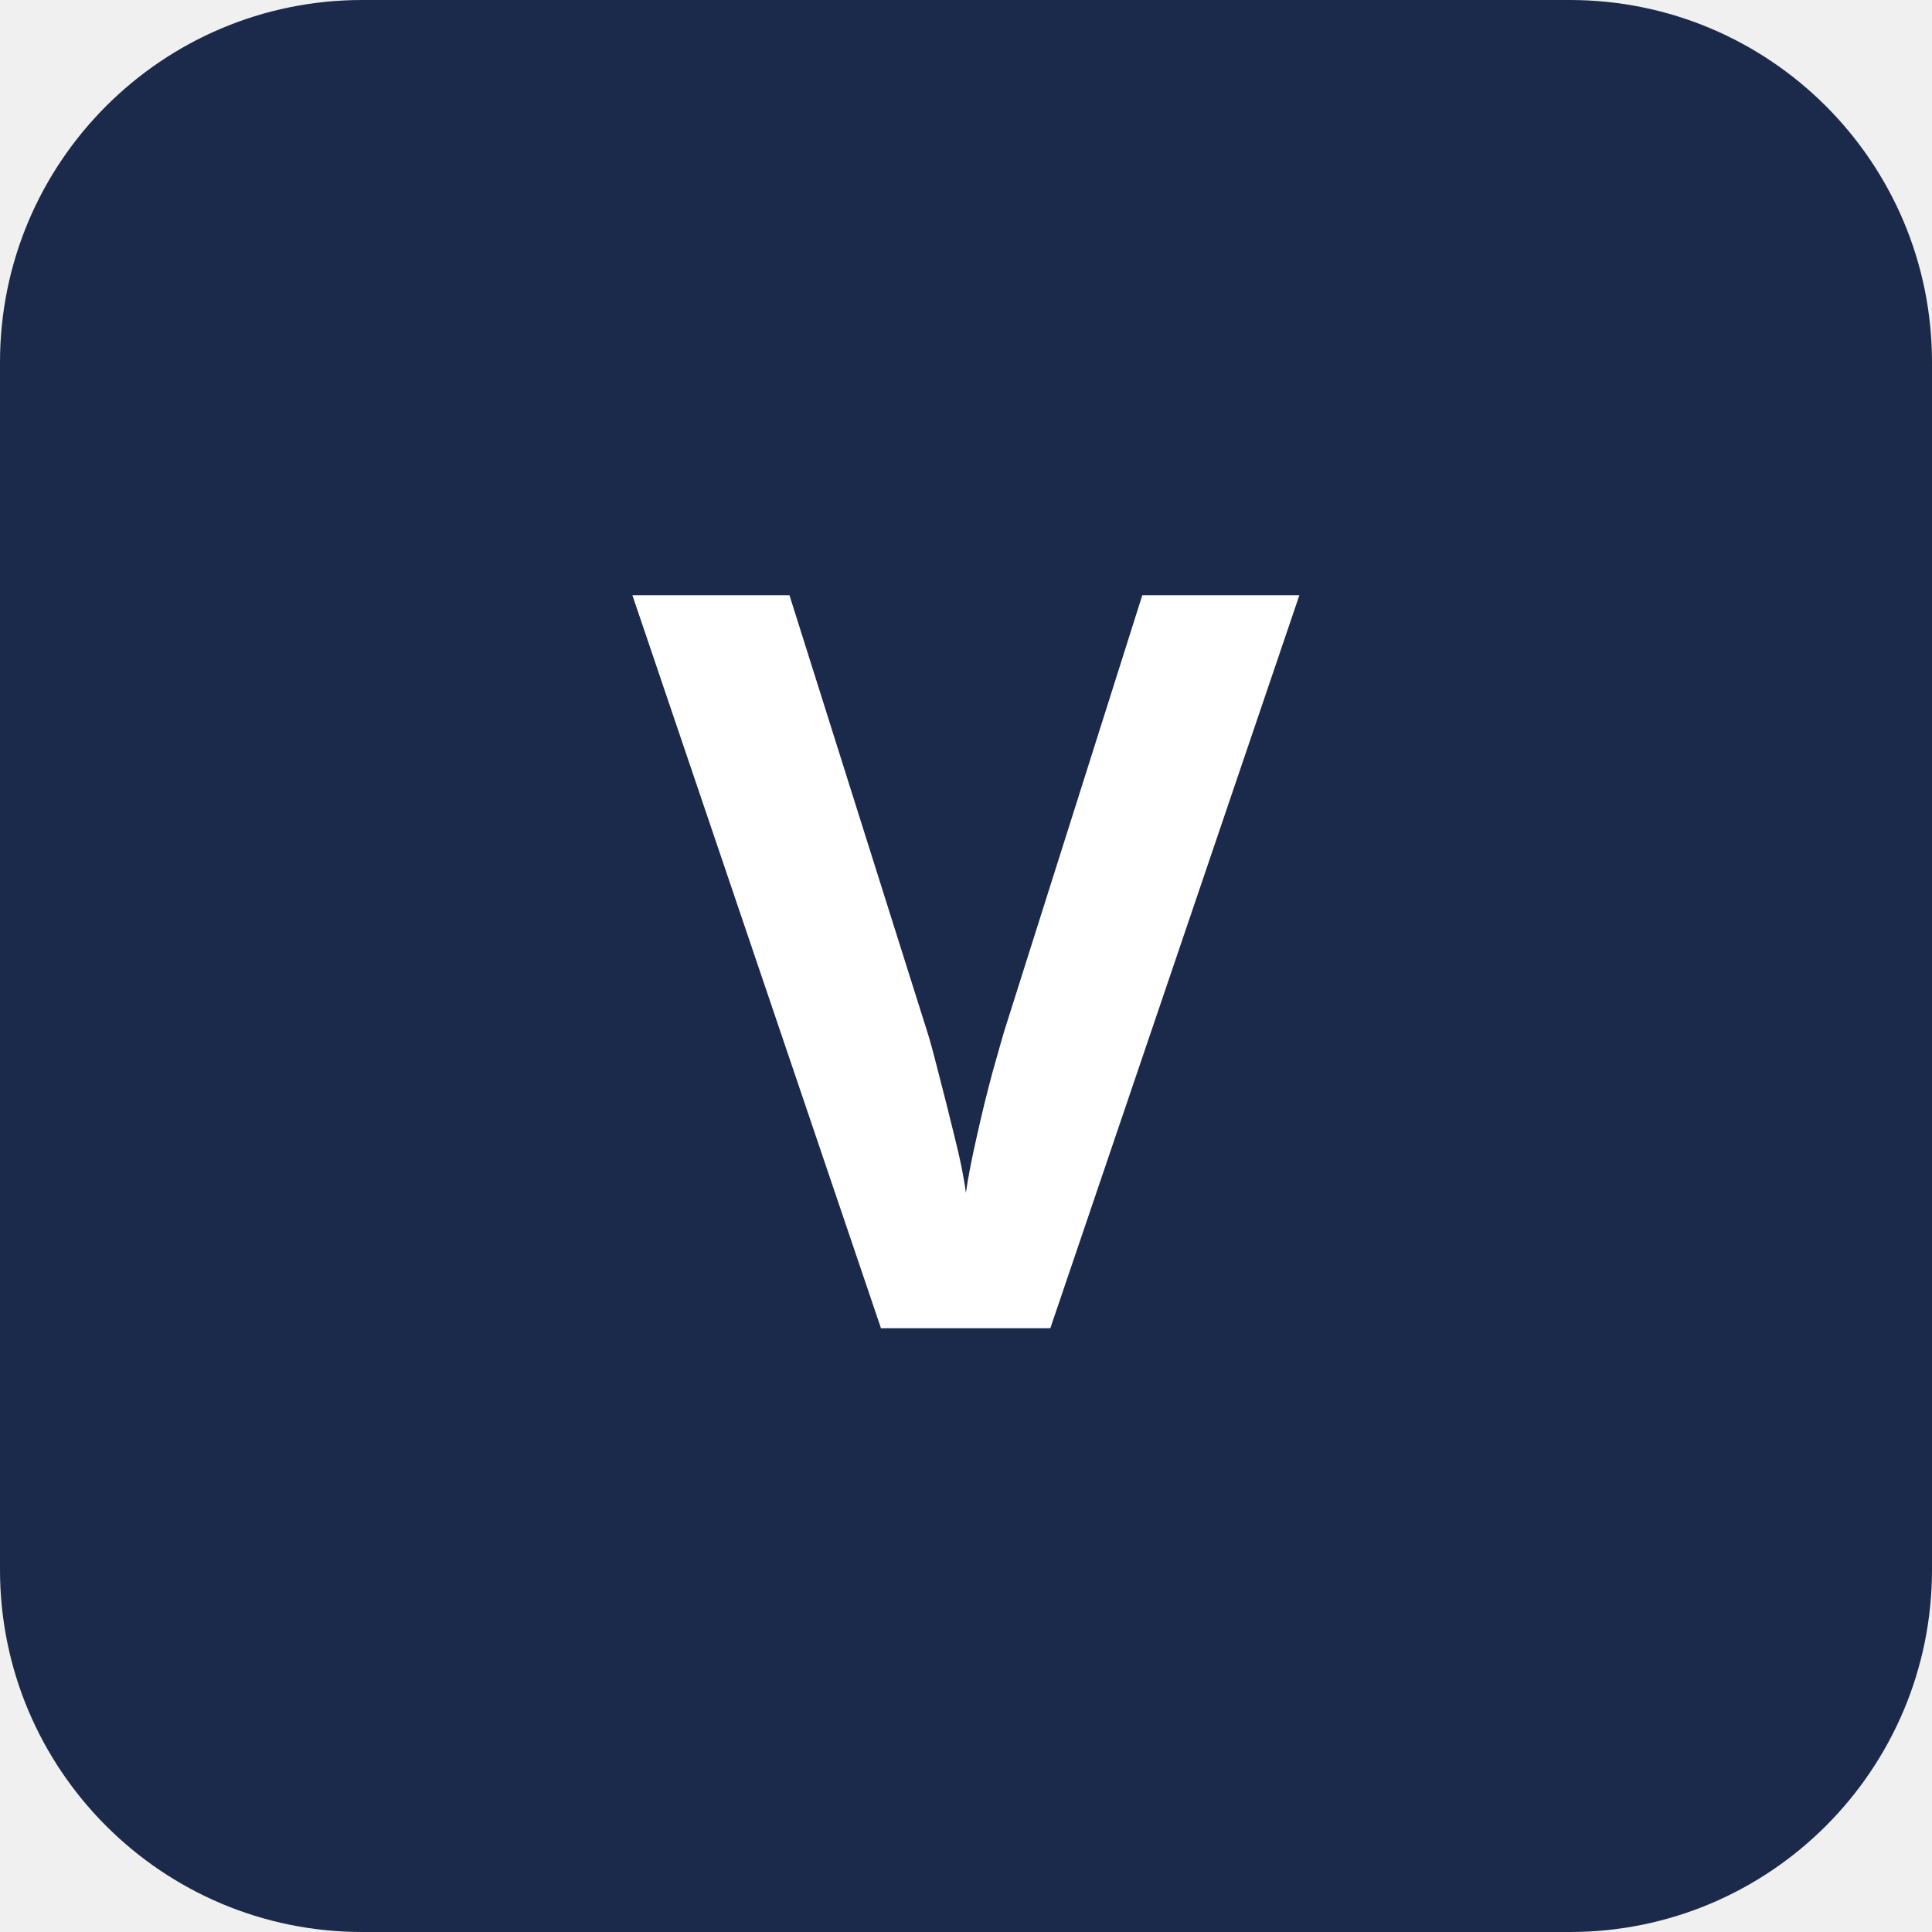
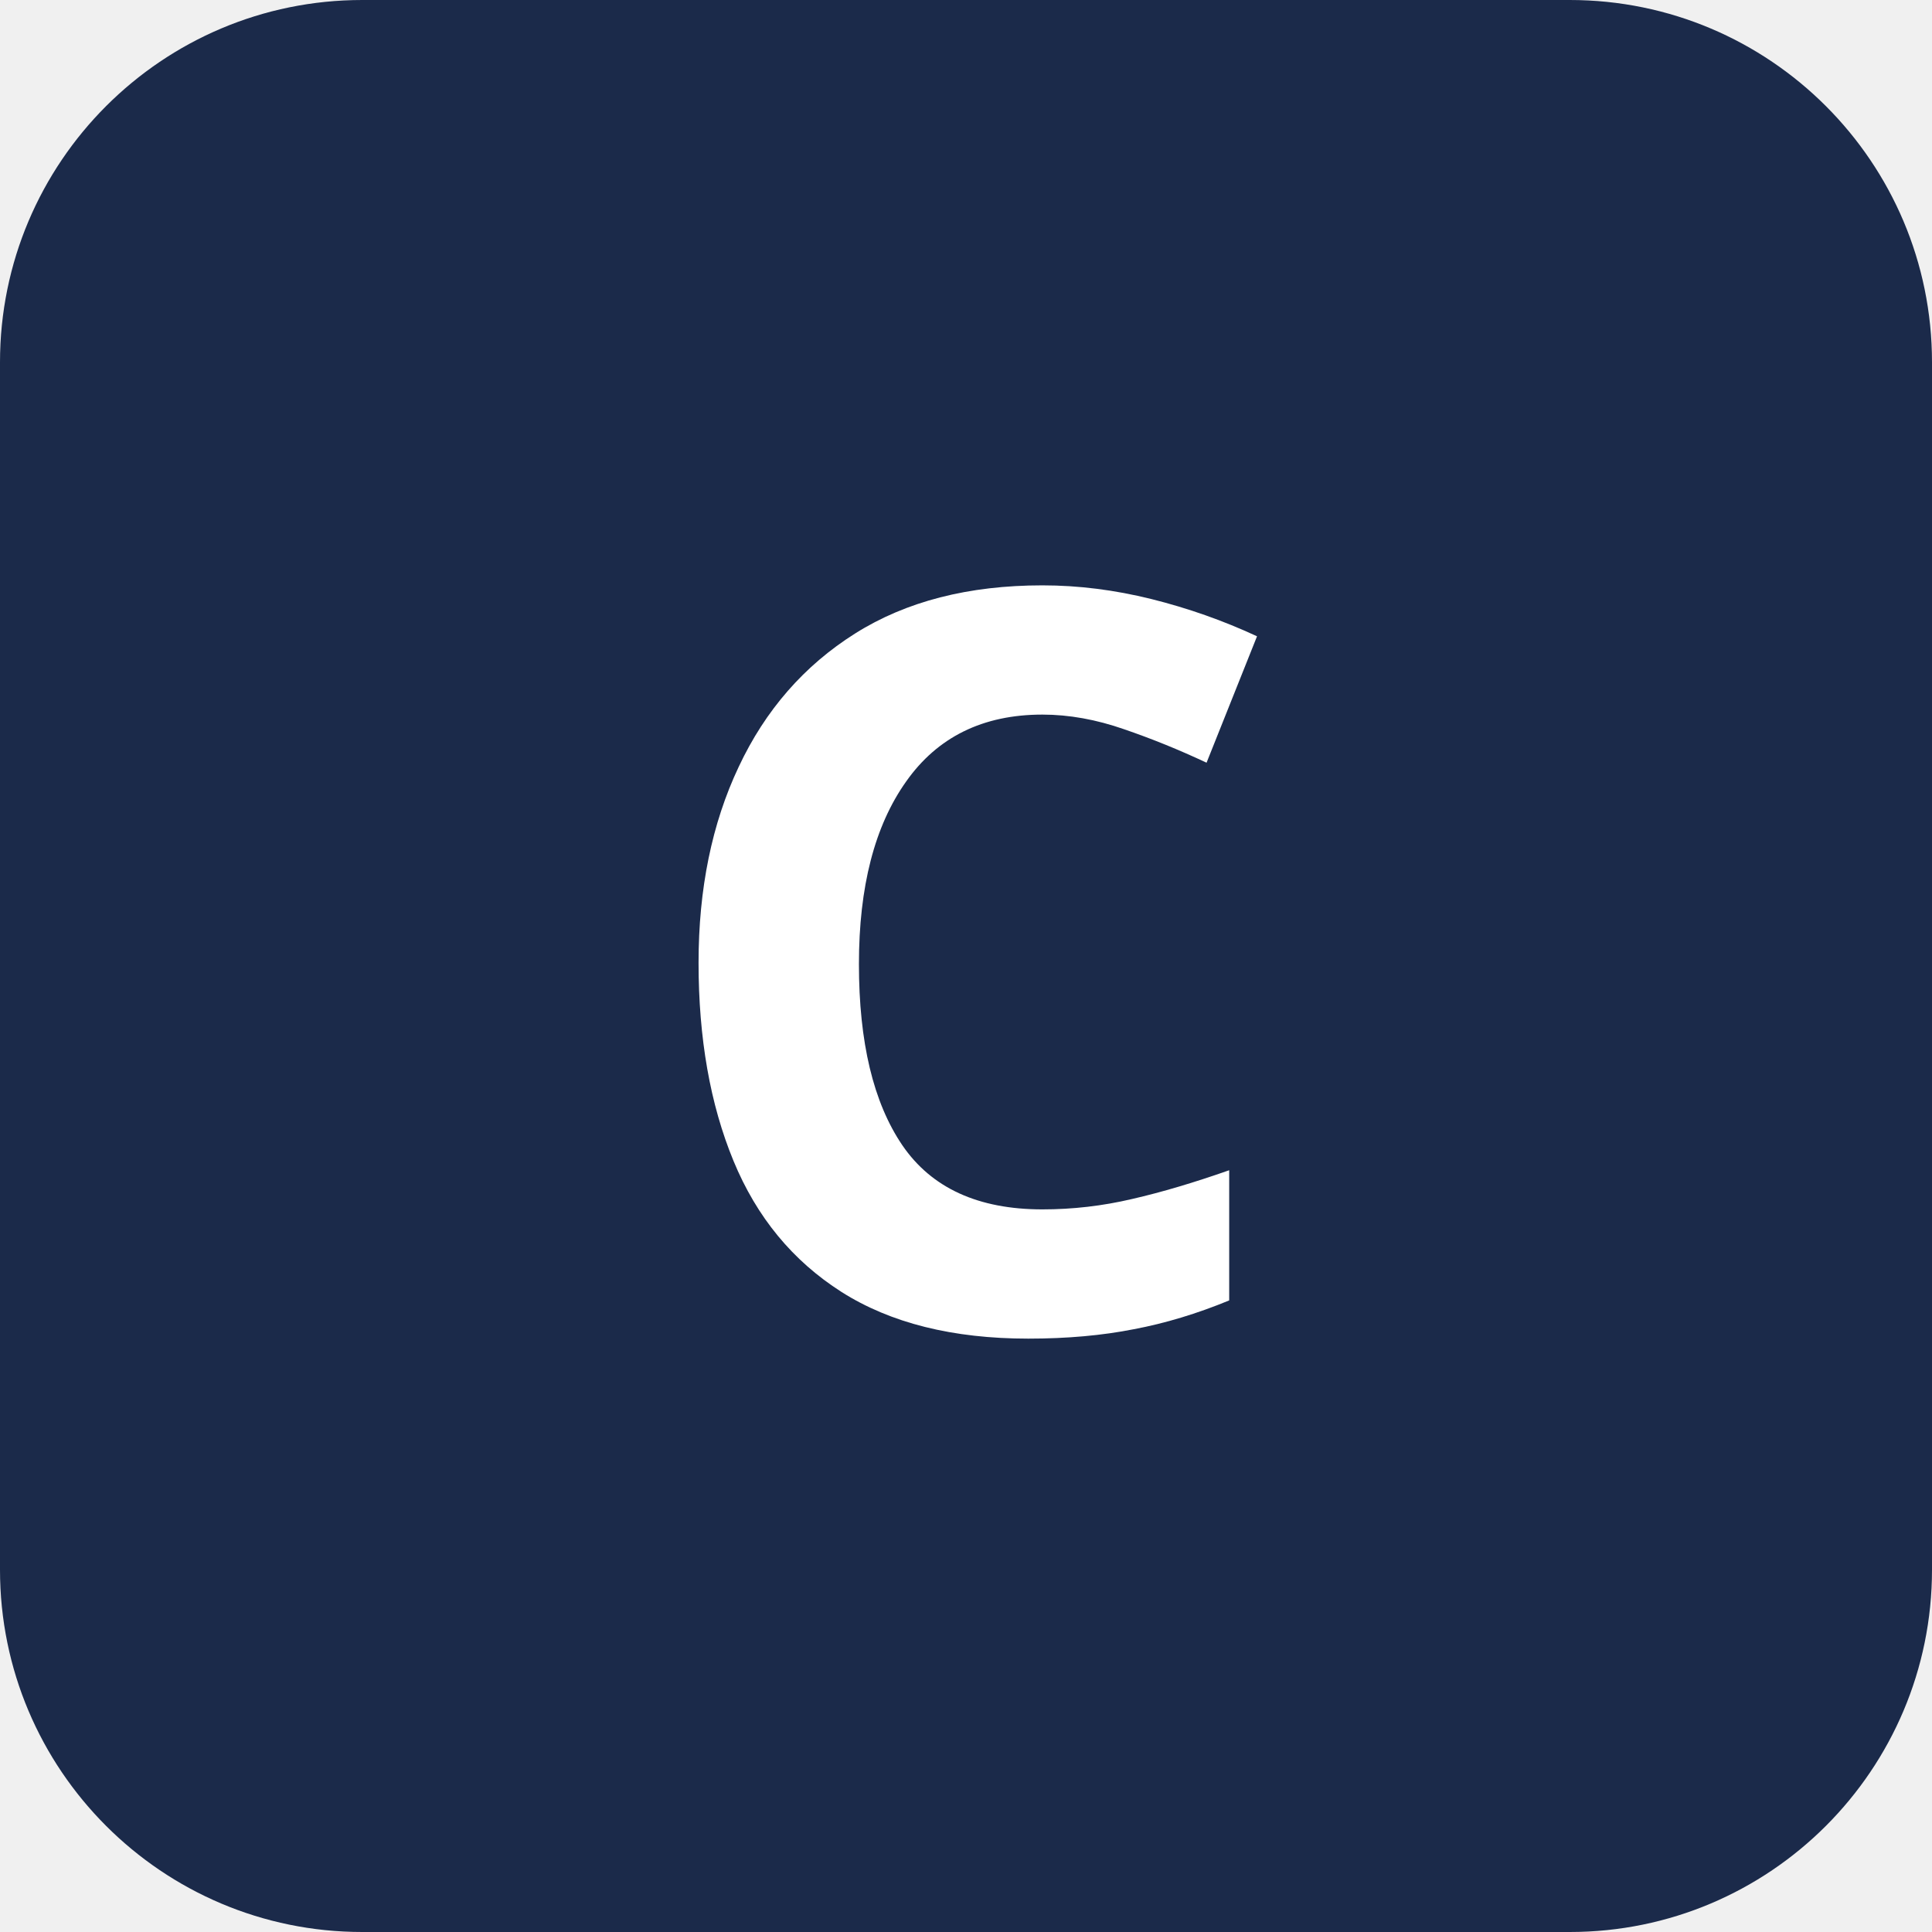
<svg xmlns="http://www.w3.org/2000/svg" viewBox="0 0 64 64">
  <rect width="64" height="64" rx="12" fill="#1b2a4a" data-accent="fill" />
-   <text x="32" y="44" font-family="system-ui,sans-serif" font-size="34" font-weight="700" fill="#ffffff" text-anchor="middle">V</text>
+   <text x="32" y="44" font-family="system-ui,sans-serif" font-size="34" font-weight="700" fill="#ffffff" text-anchor="middle">C</text>
</svg>
